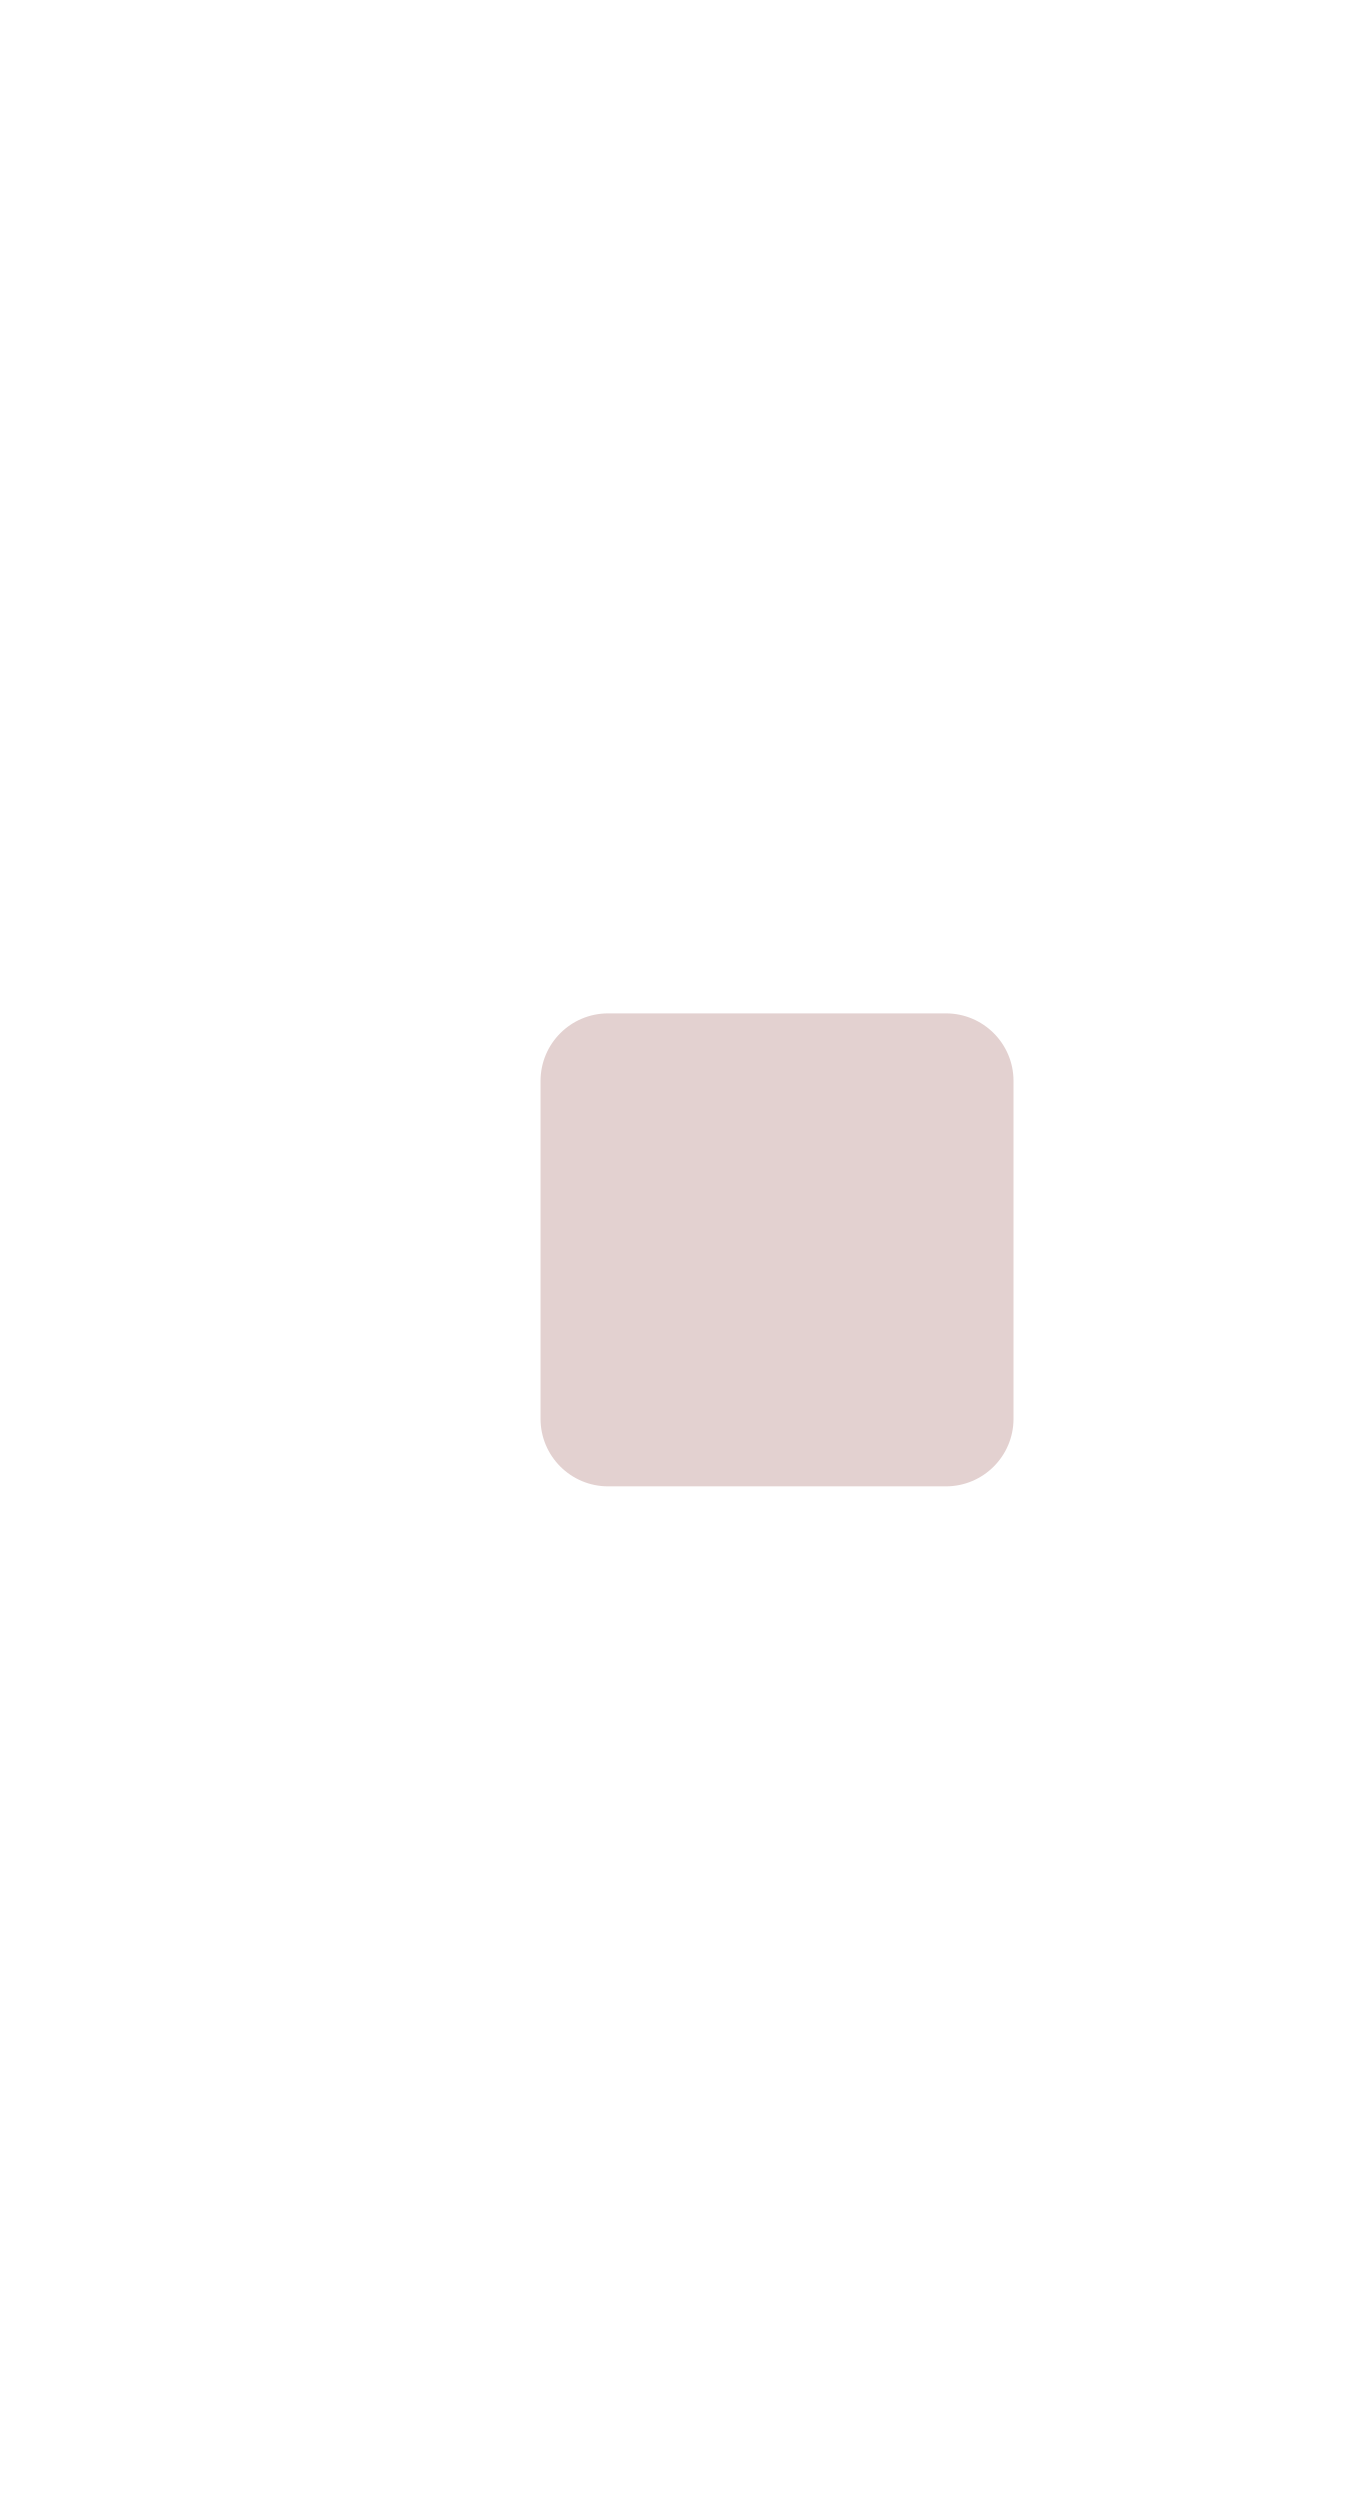
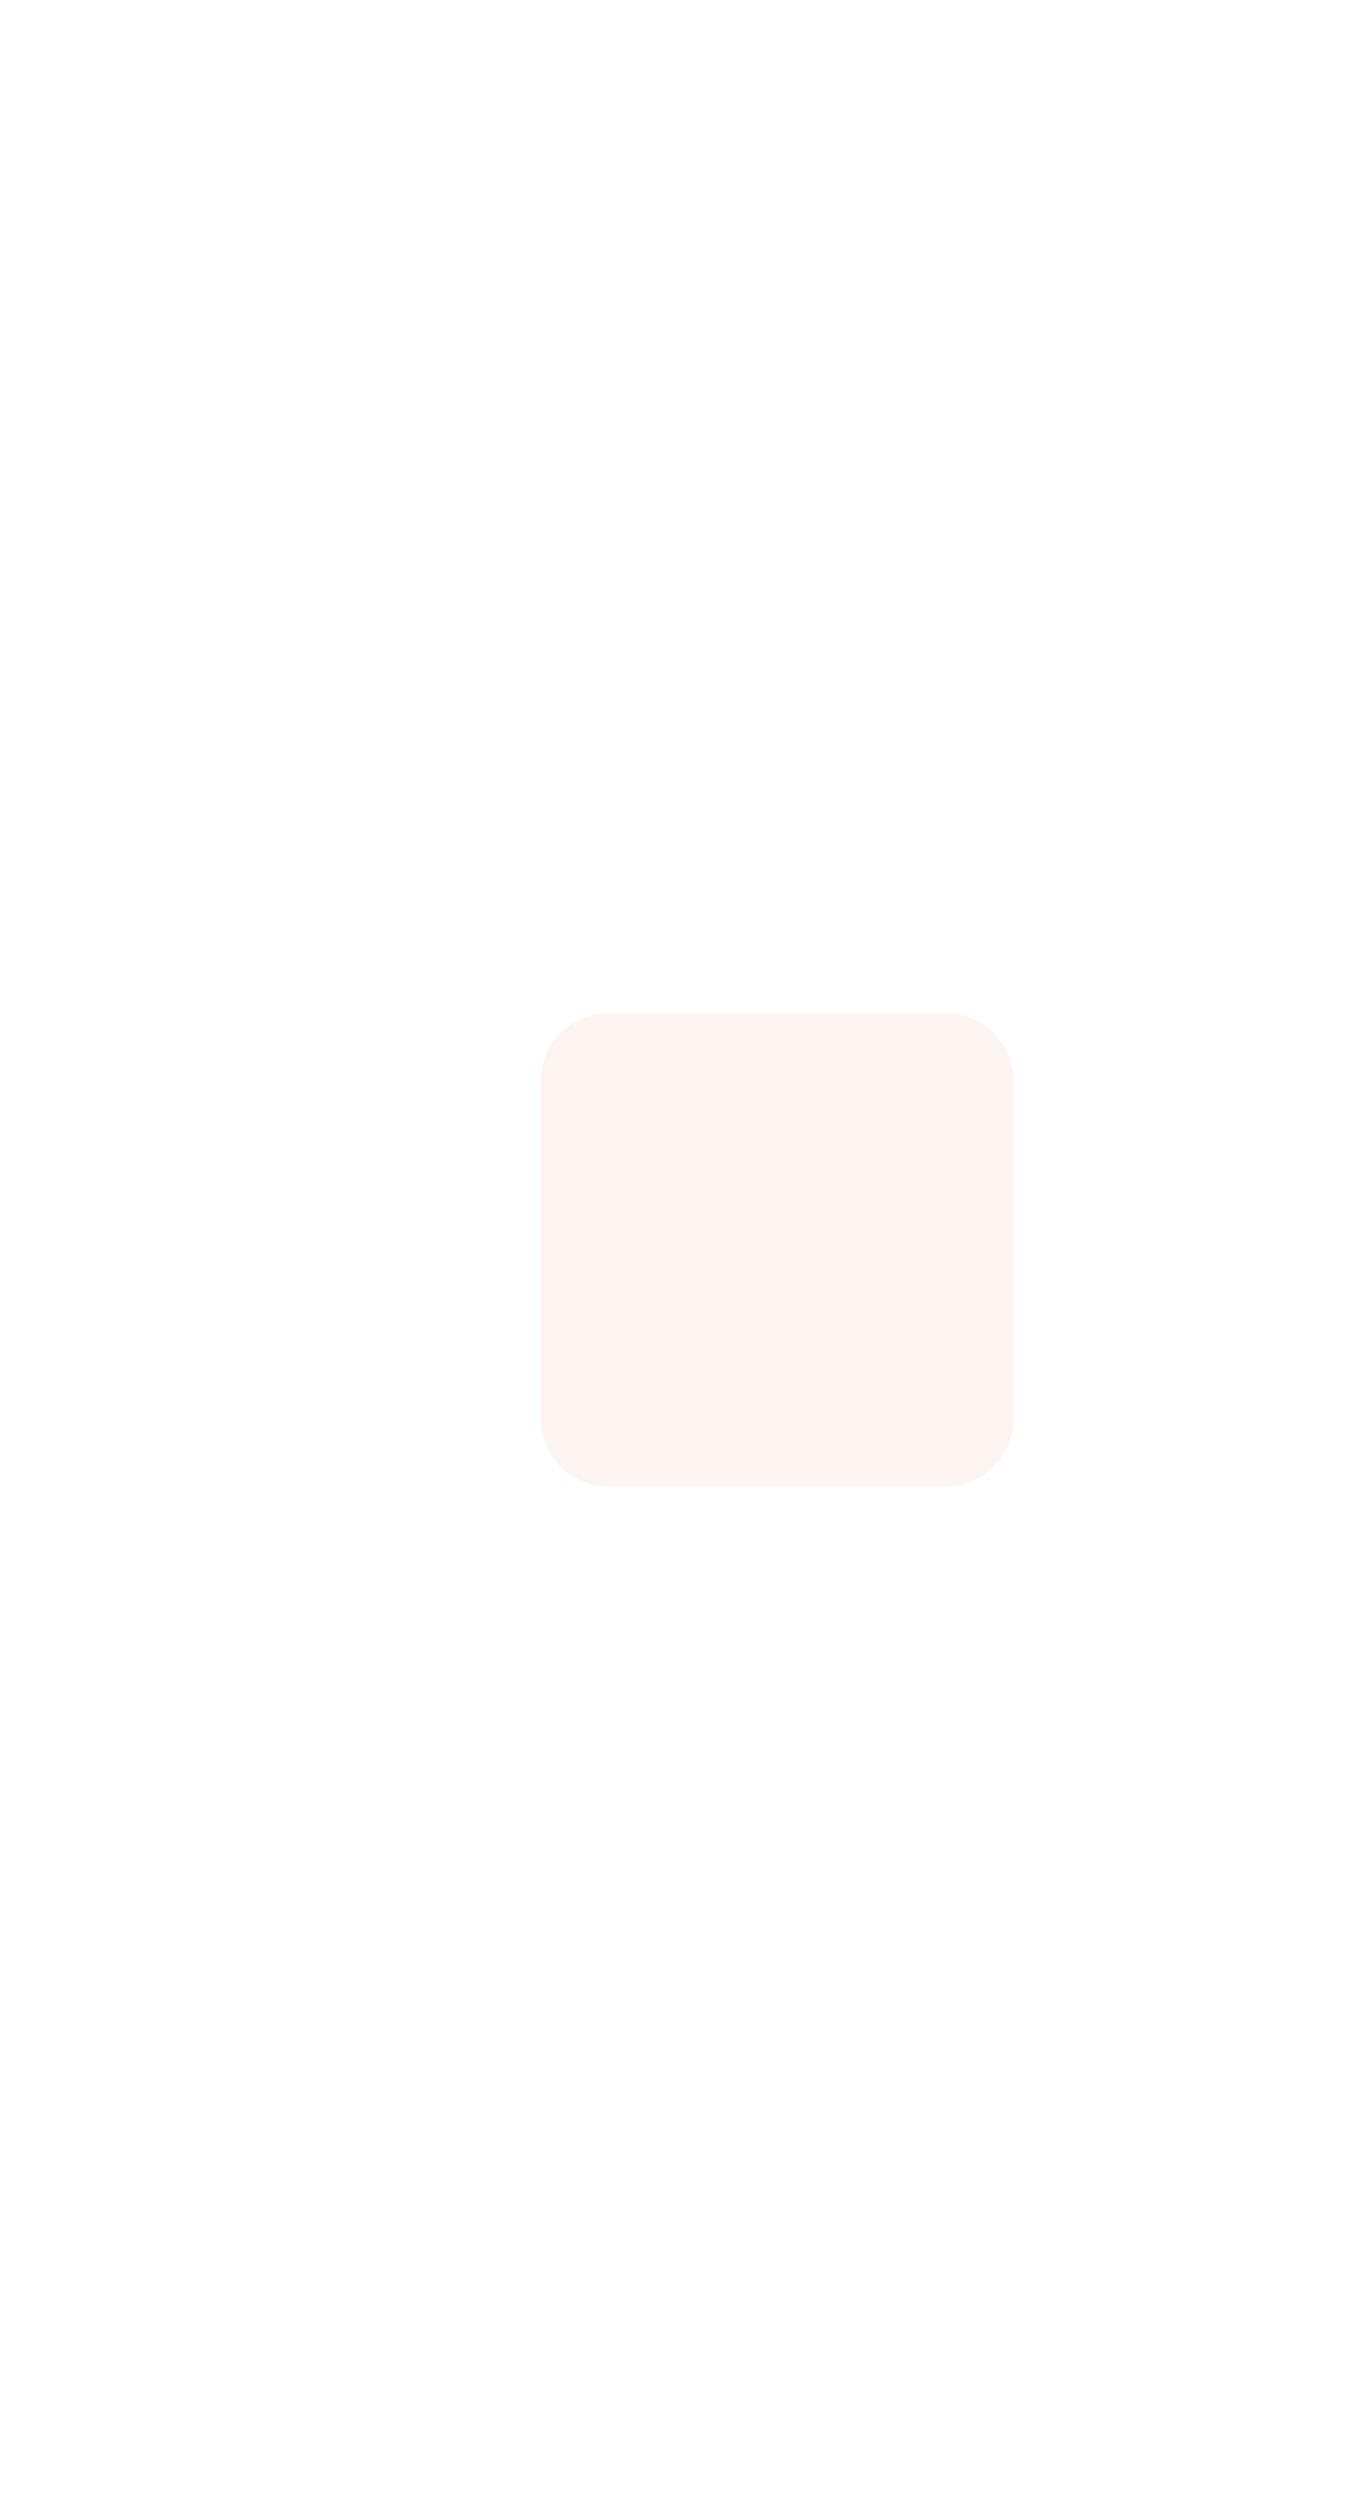
<svg xmlns="http://www.w3.org/2000/svg" width="20" height="37">
  <defs>
    <clipPath>
-       <rect y="1015.36" x="20" height="37" width="20" opacity="0.12" fill="#bf4e6d" color="#000000" />
+       <rect y="1015.36" x="20" height="37" width="20" opacity="0.12" fill="#612d32" color="#000000" />
    </clipPath>
    <clipPath>
-       <rect width="10" height="19" x="20" y="1033.36" opacity="0.12" fill="#bf4e6d" color="#000000" />
+       <rect width="10" height="19" x="20" y="1033.36" opacity="0.12" fill="#612d32" color="#000000" />
    </clipPath>
    <clipPath>
-       <rect width="20" height="37" x="20" y="1015.36" opacity="0.12" fill="#bf4e6d" color="#000000" />
+       <rect width="20" height="37" x="20" y="1015.36" opacity="0.12" fill="#612d32" color="#000000" />
    </clipPath>
  </defs>
  <g transform="translate(0,-1015.362)">
-     <rect width="7" height="7" x="8" y="1030.36" rx="1" fill="#e3d1d0" />
+     <rect width="7" height="7" x="8" y="1030.36" rx="1" fill="#fbf4f1" />
  </g>
</svg>
